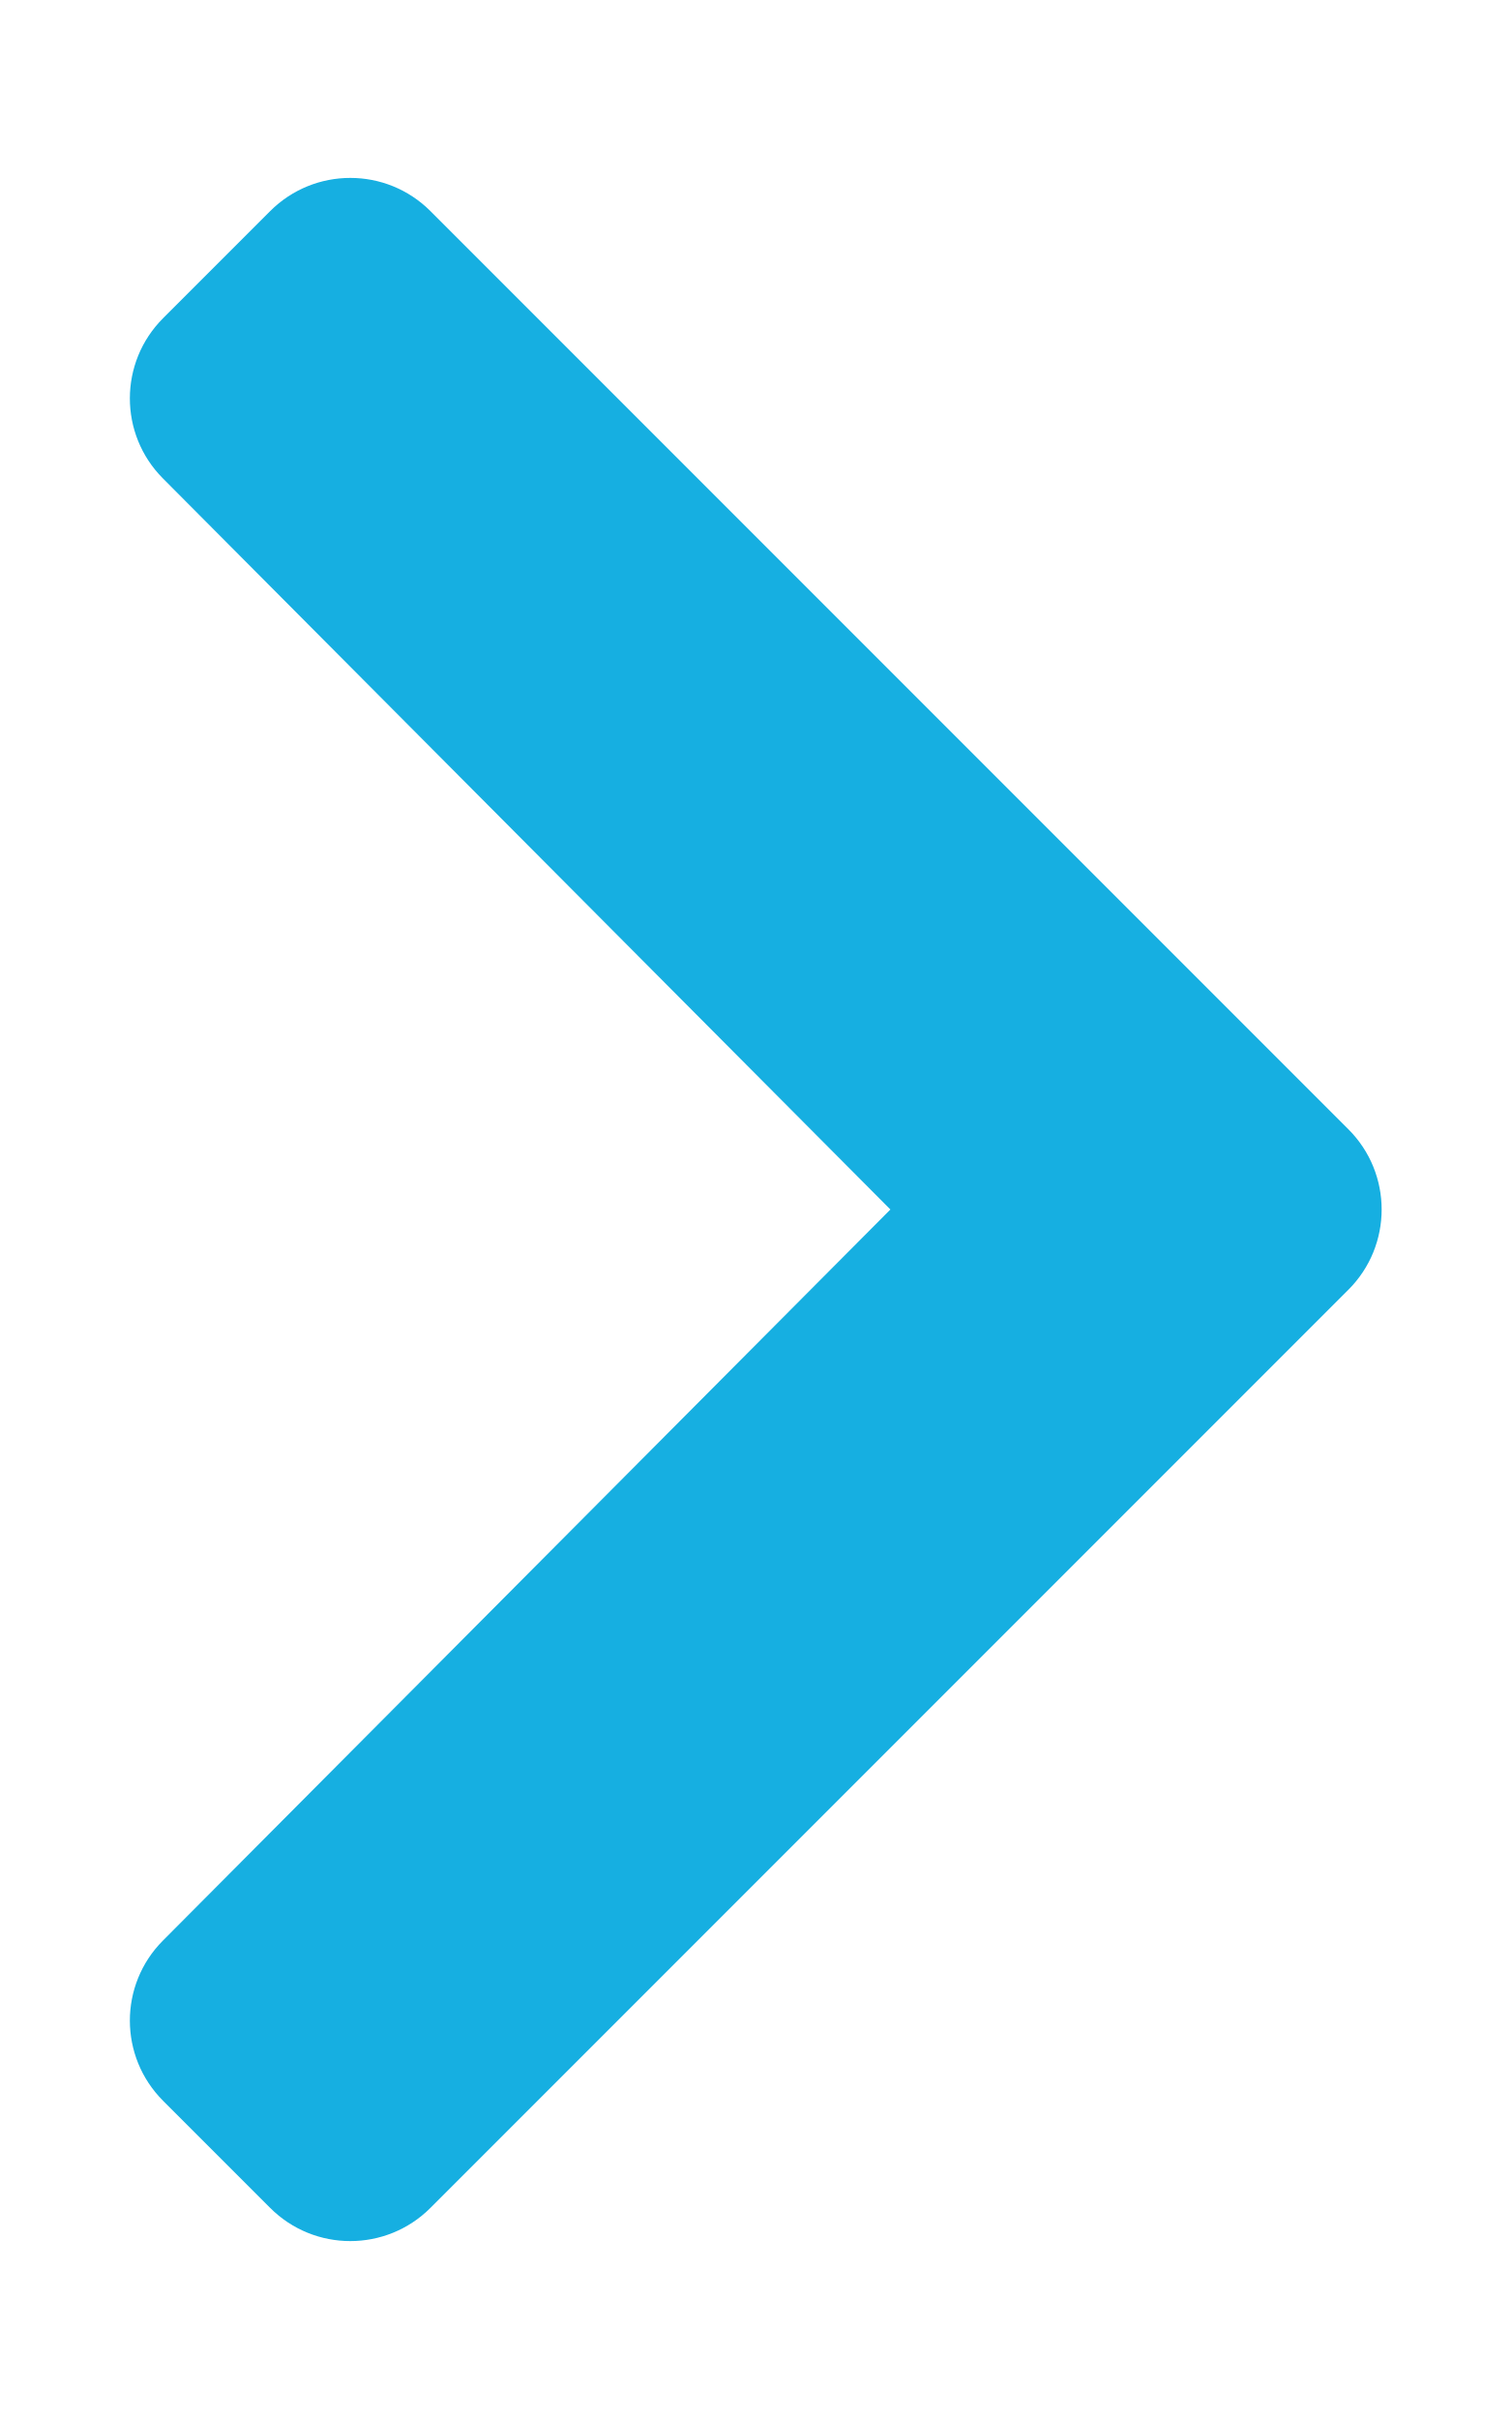
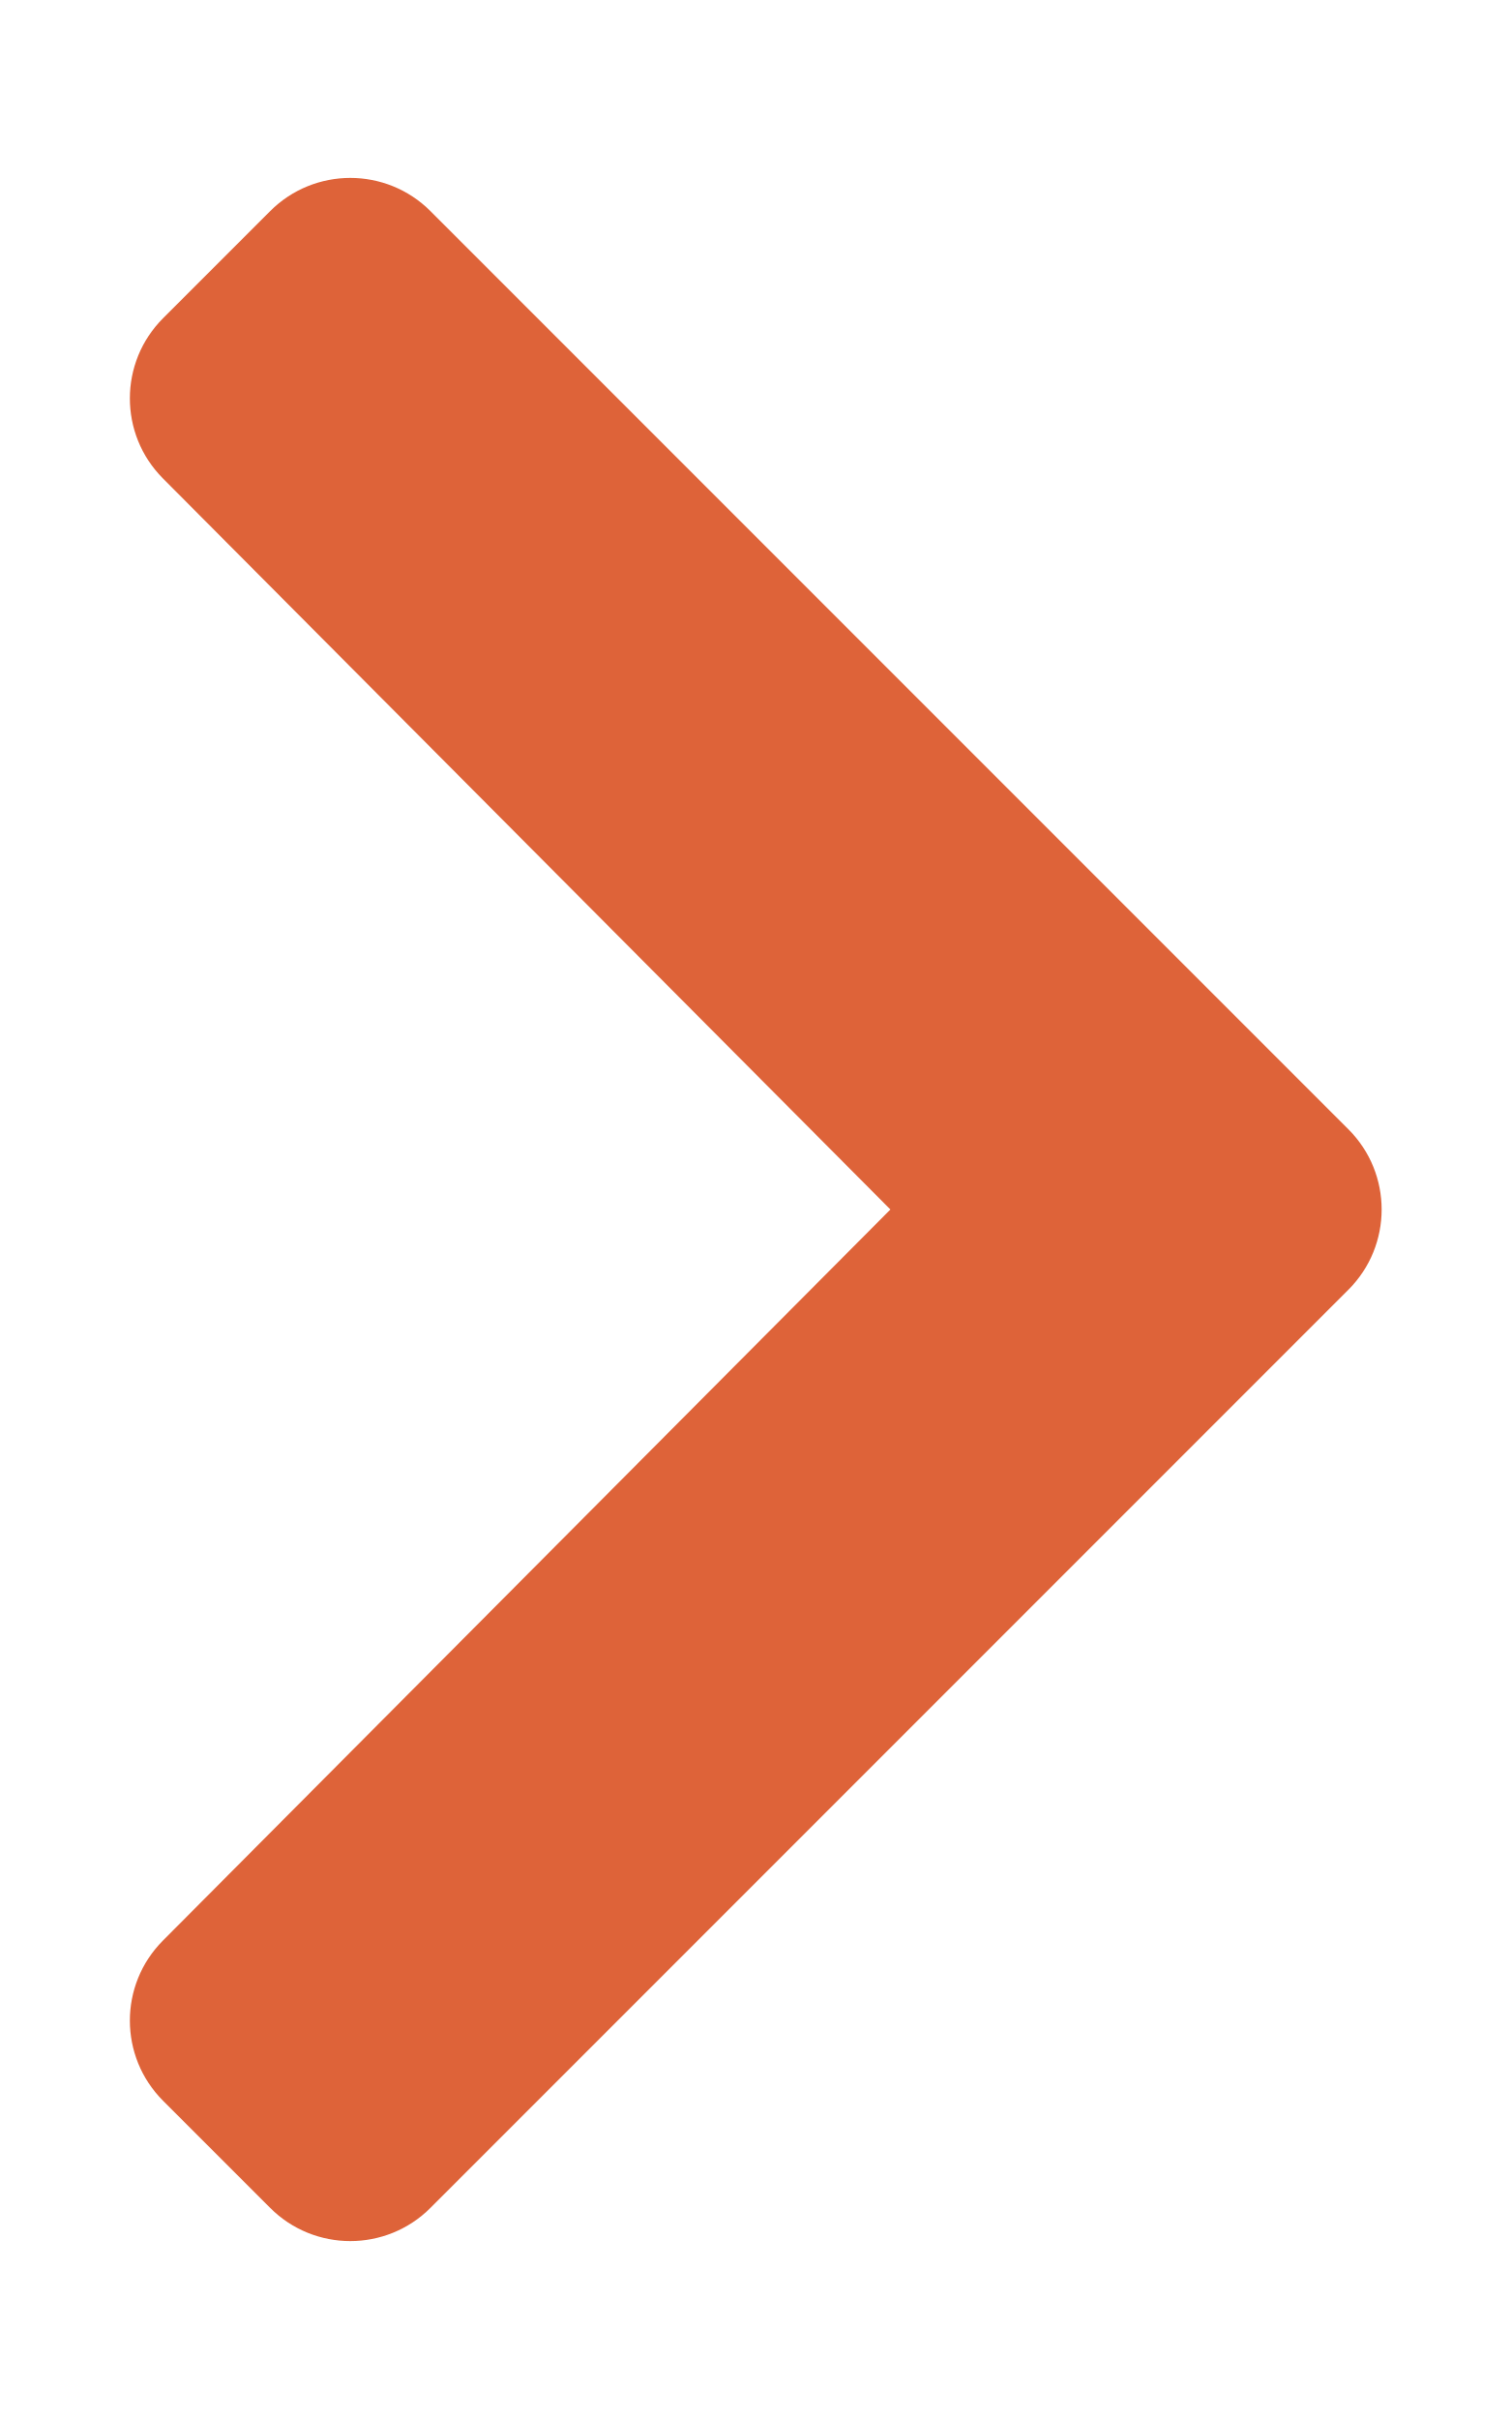
- <svg xmlns="http://www.w3.org/2000/svg" aria-hidden="true" fill="#16afe1" focusable="false" data-prefix="fas" data-icon="chevron-right" class="svg-inline--fa fa-chevron-right fa-w-10" role="img" viewBox="0 0 320 512">
-   <path fill="#16afe1" d="M285.476 272.971L91.132 467.314c-9.373 9.373-24.569 9.373-33.941 0l-22.667-22.667c-9.357-9.357-9.375-24.522-.04-33.901L188.505 256 34.484 101.255c-9.335-9.379-9.317-24.544.04-33.901l22.667-22.667c9.373-9.373 24.569-9.373 33.941 0L285.475 239.03c9.373 9.372 9.373 24.568.001 33.941z" />
+ <svg xmlns="http://www.w3.org/2000/svg" aria-hidden="true" fill="#de6339" focusable="false" data-prefix="fas" data-icon="chevron-right" class="svg-inline--fa fa-chevron-right fa-w-10" role="img" viewBox="0 0 320 512">
+   <path fill="#de6339" d="M285.476 272.971L91.132 467.314c-9.373 9.373-24.569 9.373-33.941 0l-22.667-22.667c-9.357-9.357-9.375-24.522-.04-33.901L188.505 256 34.484 101.255c-9.335-9.379-9.317-24.544.04-33.901l22.667-22.667c9.373-9.373 24.569-9.373 33.941 0L285.475 239.03c9.373 9.372 9.373 24.568.001 33.941z" />
</svg>
